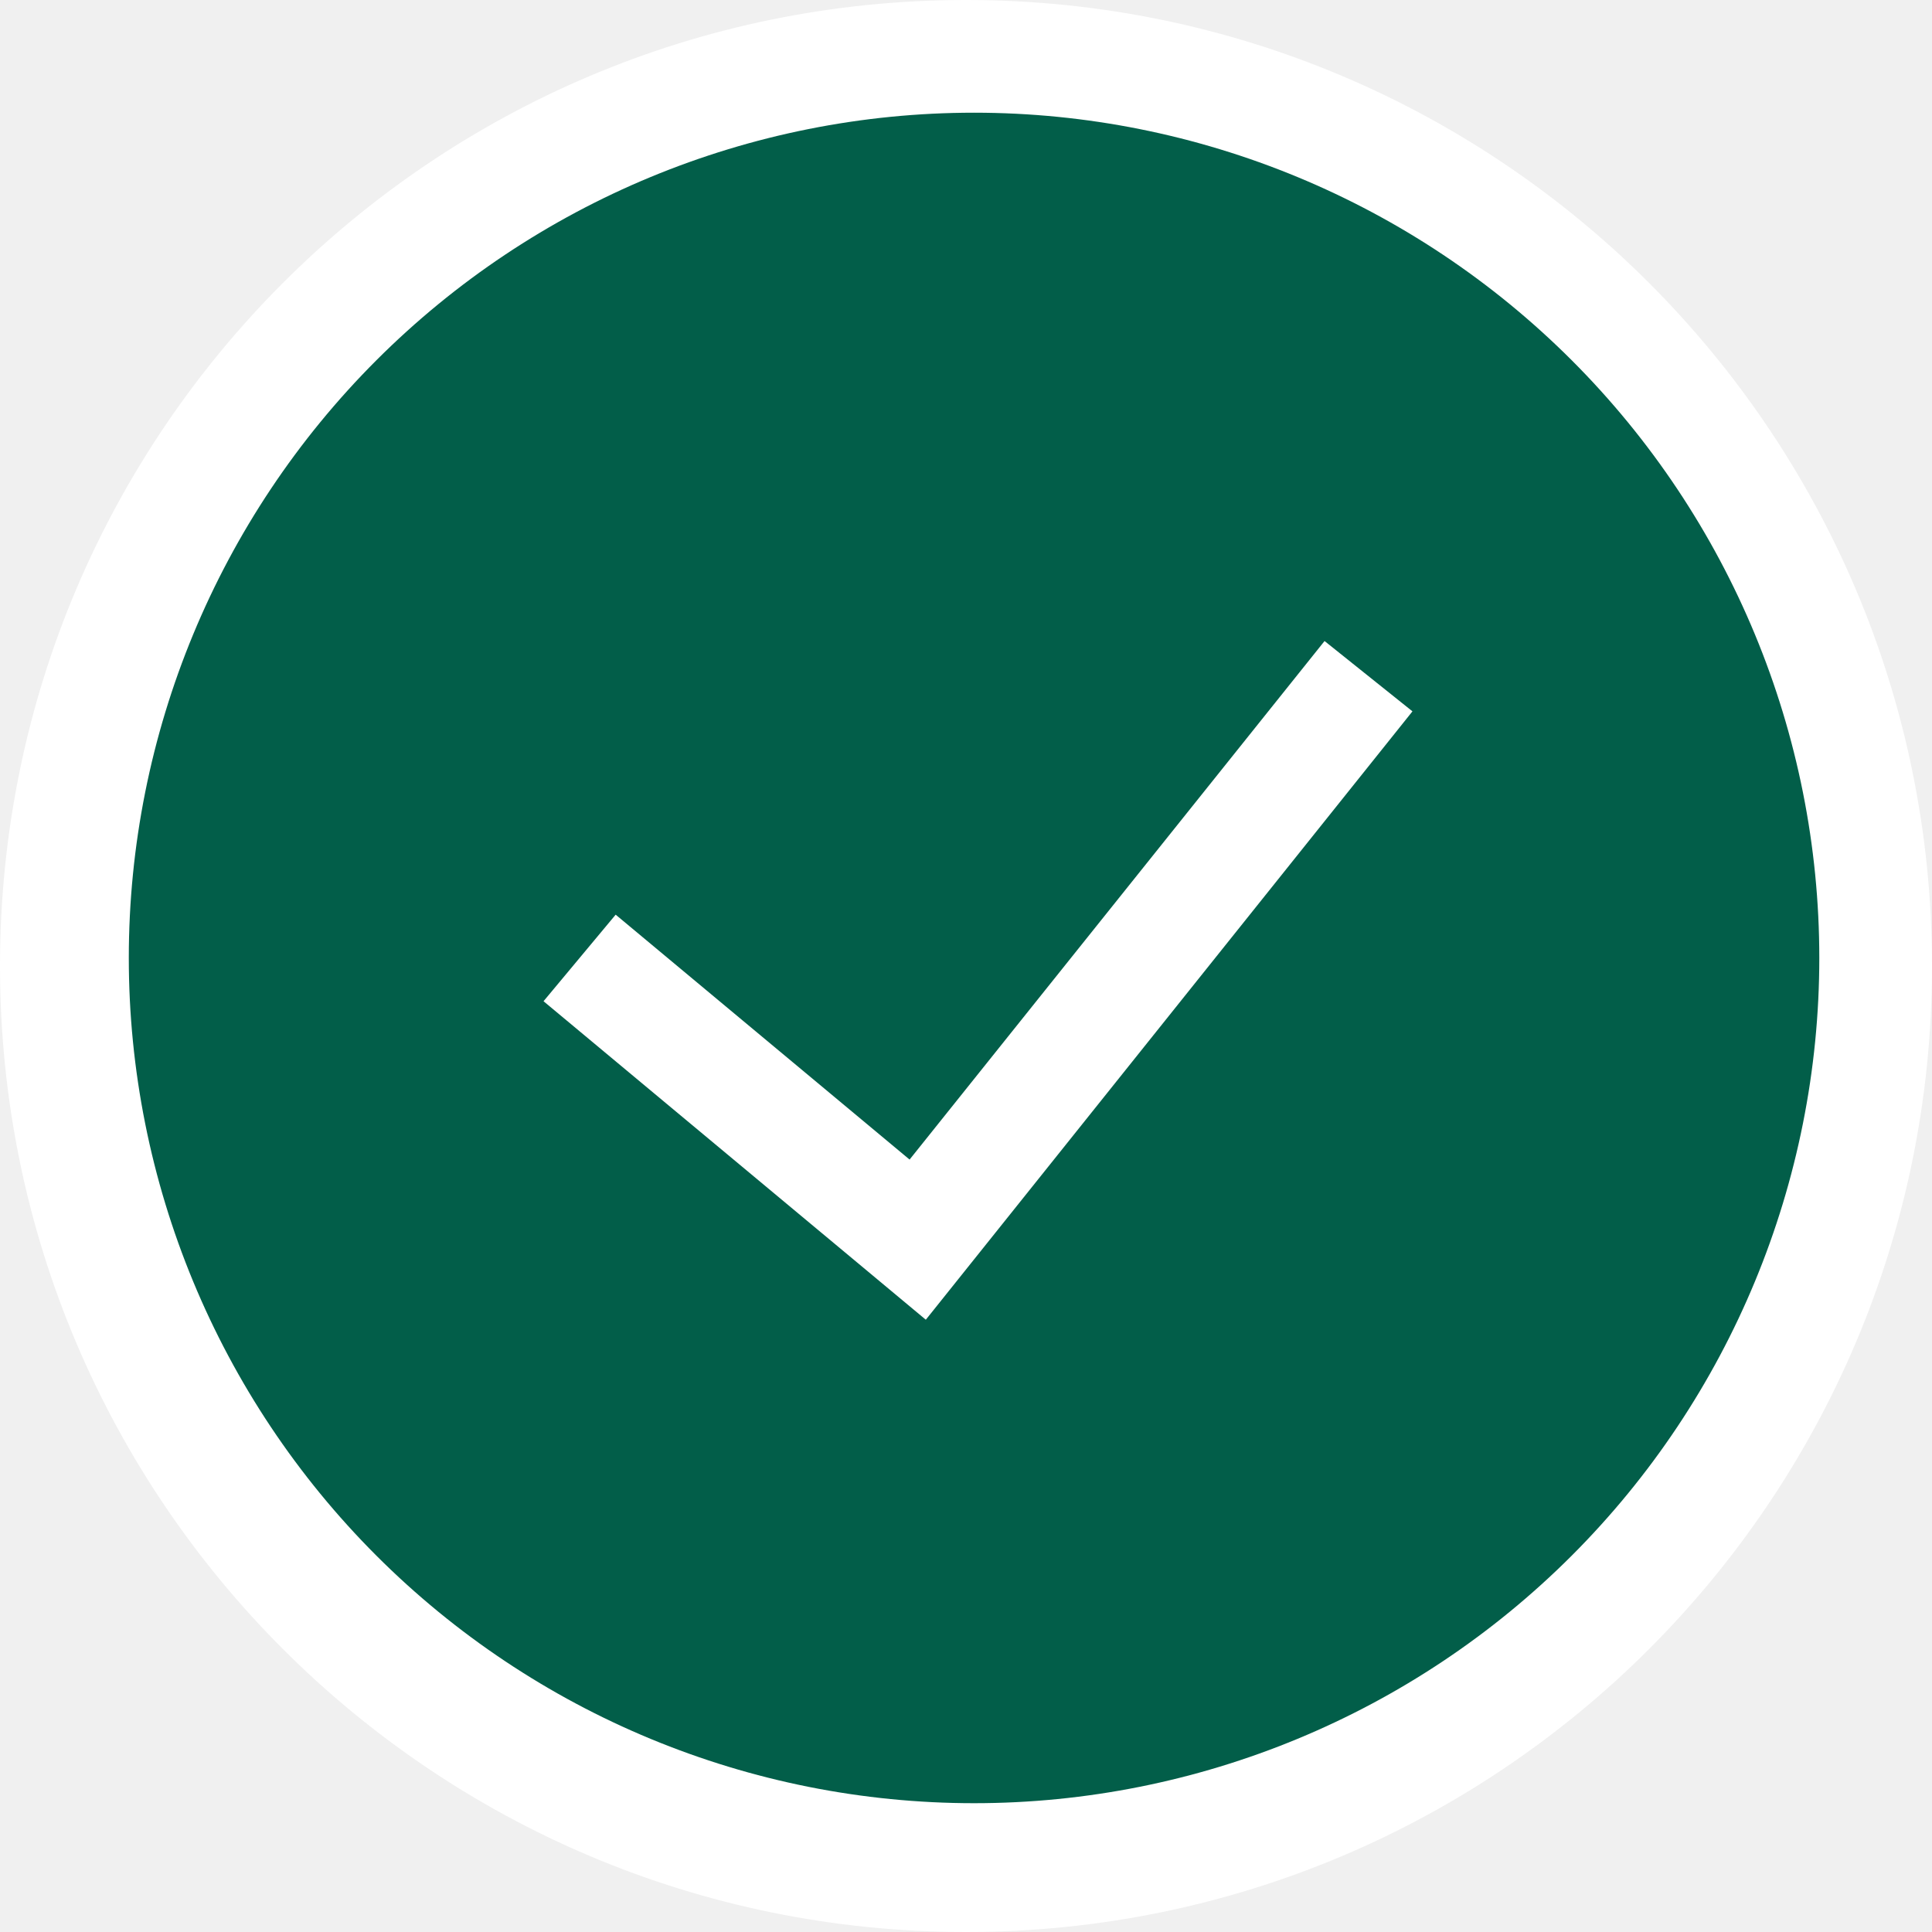
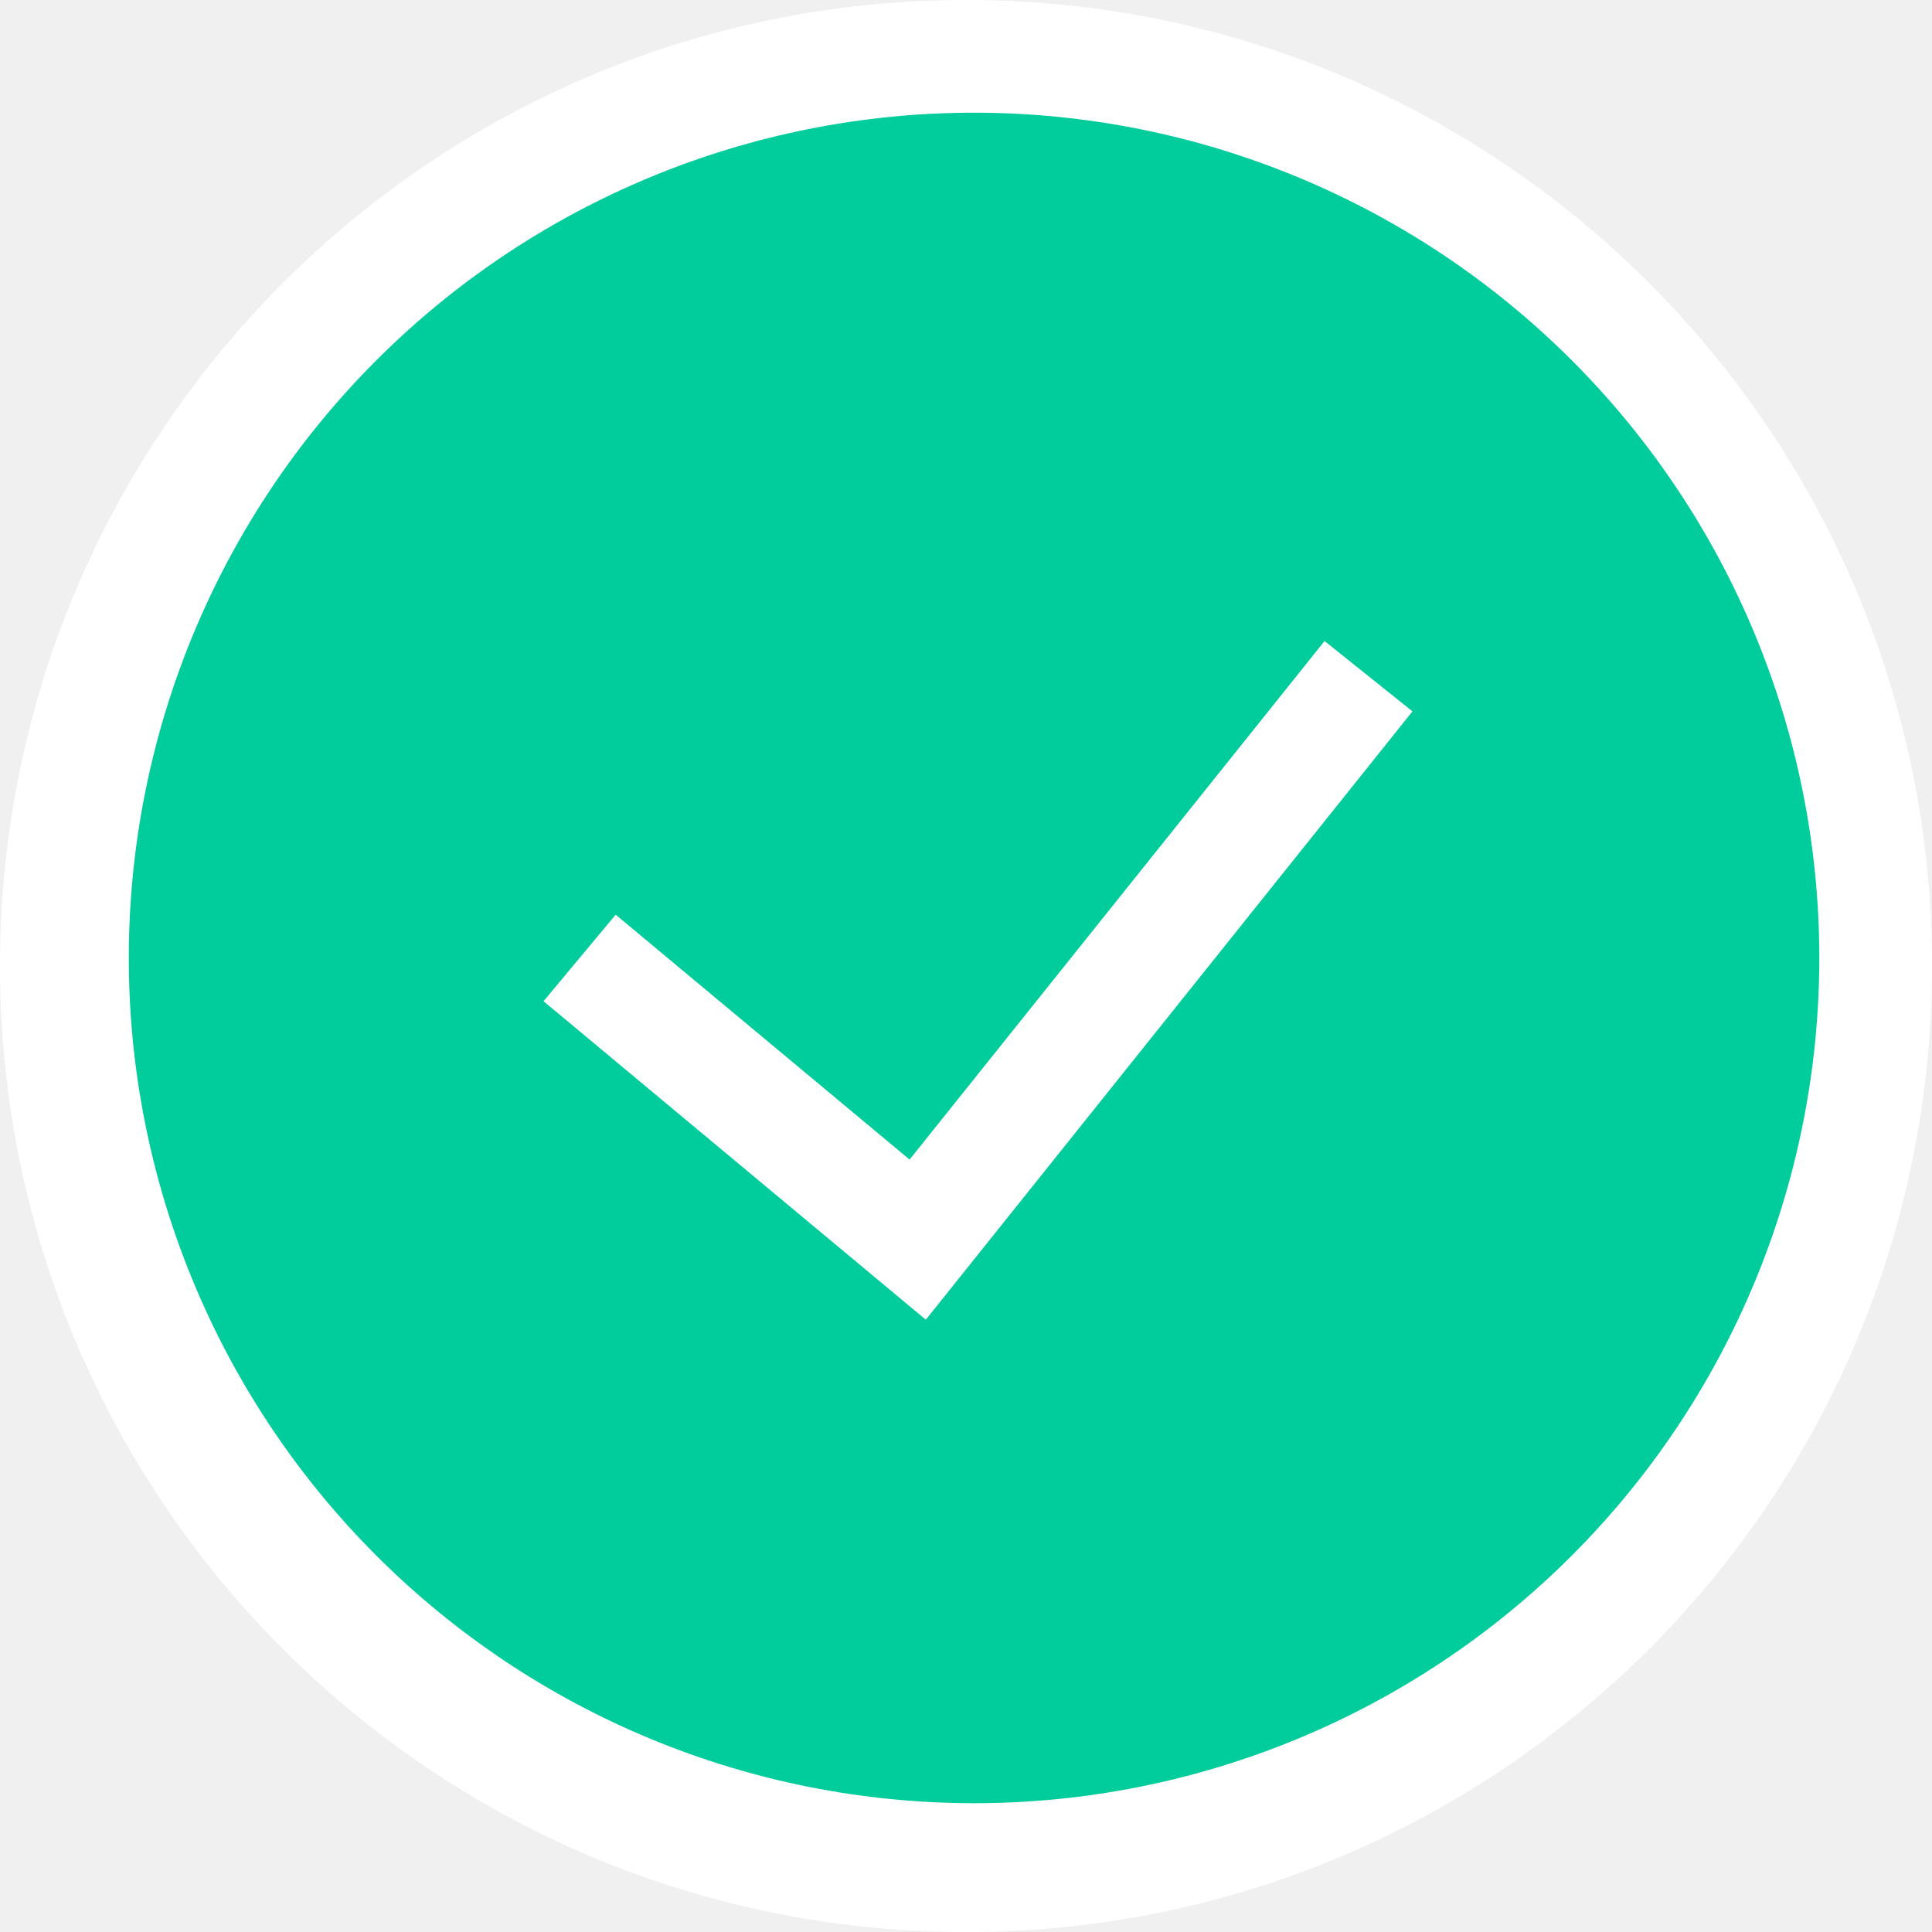
<svg xmlns="http://www.w3.org/2000/svg" width="120" height="120" viewBox="0 0 120 120" fill="none">
  <circle cx="60" cy="60" r="60" fill="white" />
  <g clip-path="url(#clip0_771_448)">
-     <path fill-rule="evenodd" clip-rule="evenodd" d="M8 59.5C8 45.576 13.531 32.223 23.377 22.377C33.223 12.531 46.576 7 60.5 7C74.424 7 87.777 12.531 97.623 22.377C107.469 32.223 113 45.576 113 59.5C113 73.424 107.469 86.777 97.623 96.623C87.777 106.469 74.424 112 60.5 112C46.576 112 33.223 106.469 23.377 96.623C13.531 86.777 8 73.424 8 59.5ZM57.504 81.97L87.73 44.184L82.27 39.816L56.496 72.023L38.24 56.812L33.76 62.188L57.504 81.97Z" fill="#025E49" />
+     <path fill-rule="evenodd" clip-rule="evenodd" d="M8 59.5C8 45.576 13.531 32.223 23.377 22.377C33.223 12.531 46.576 7 60.5 7C74.424 7 87.777 12.531 97.623 22.377C107.469 32.223 113 45.576 113 59.5C113 73.424 107.469 86.777 97.623 96.623C87.777 106.469 74.424 112 60.5 112C46.576 112 33.223 106.469 23.377 96.623C13.531 86.777 8 73.424 8 59.5ZM57.504 81.97L87.73 44.184L82.27 39.816L56.496 72.023L38.24 56.812L33.76 62.188L57.504 81.97Z" fill="#00cc9c" />
  </g>
  <defs>
    <clipPath id="clip0_771_448">
      <rect width="105" height="105" fill="white" transform="translate(8 7)" />
    </clipPath>
  </defs>
</svg>
